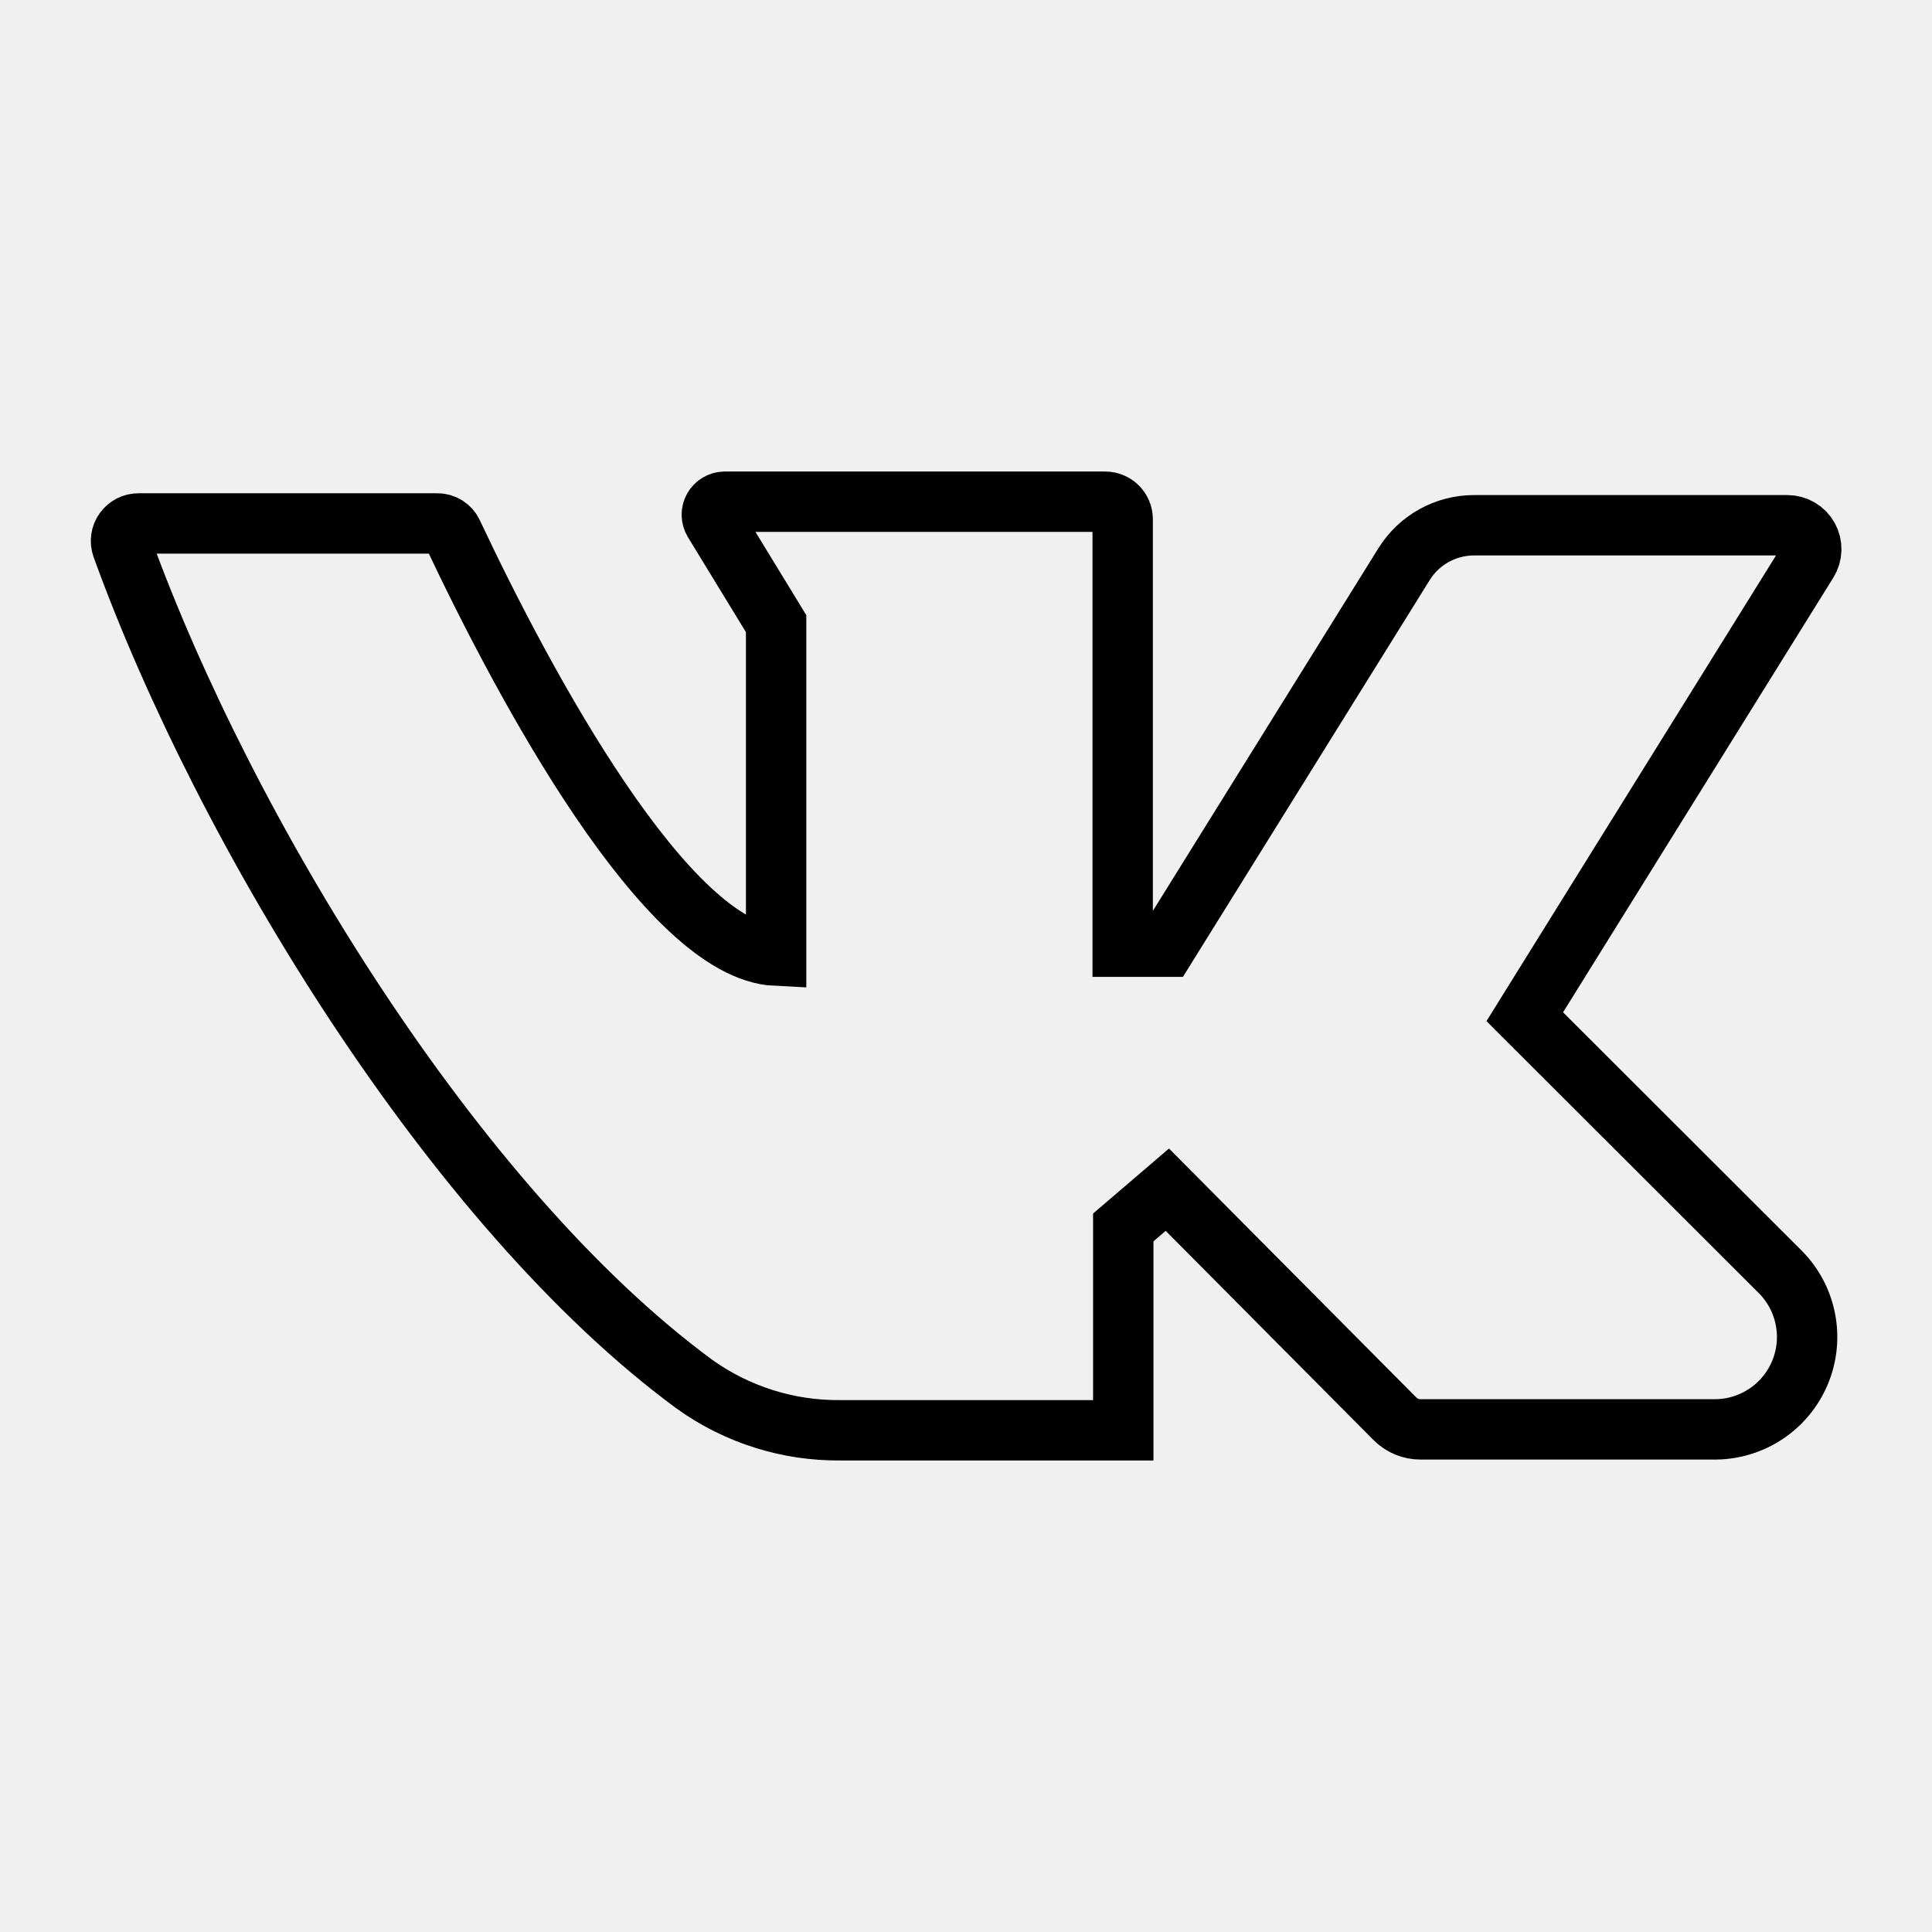
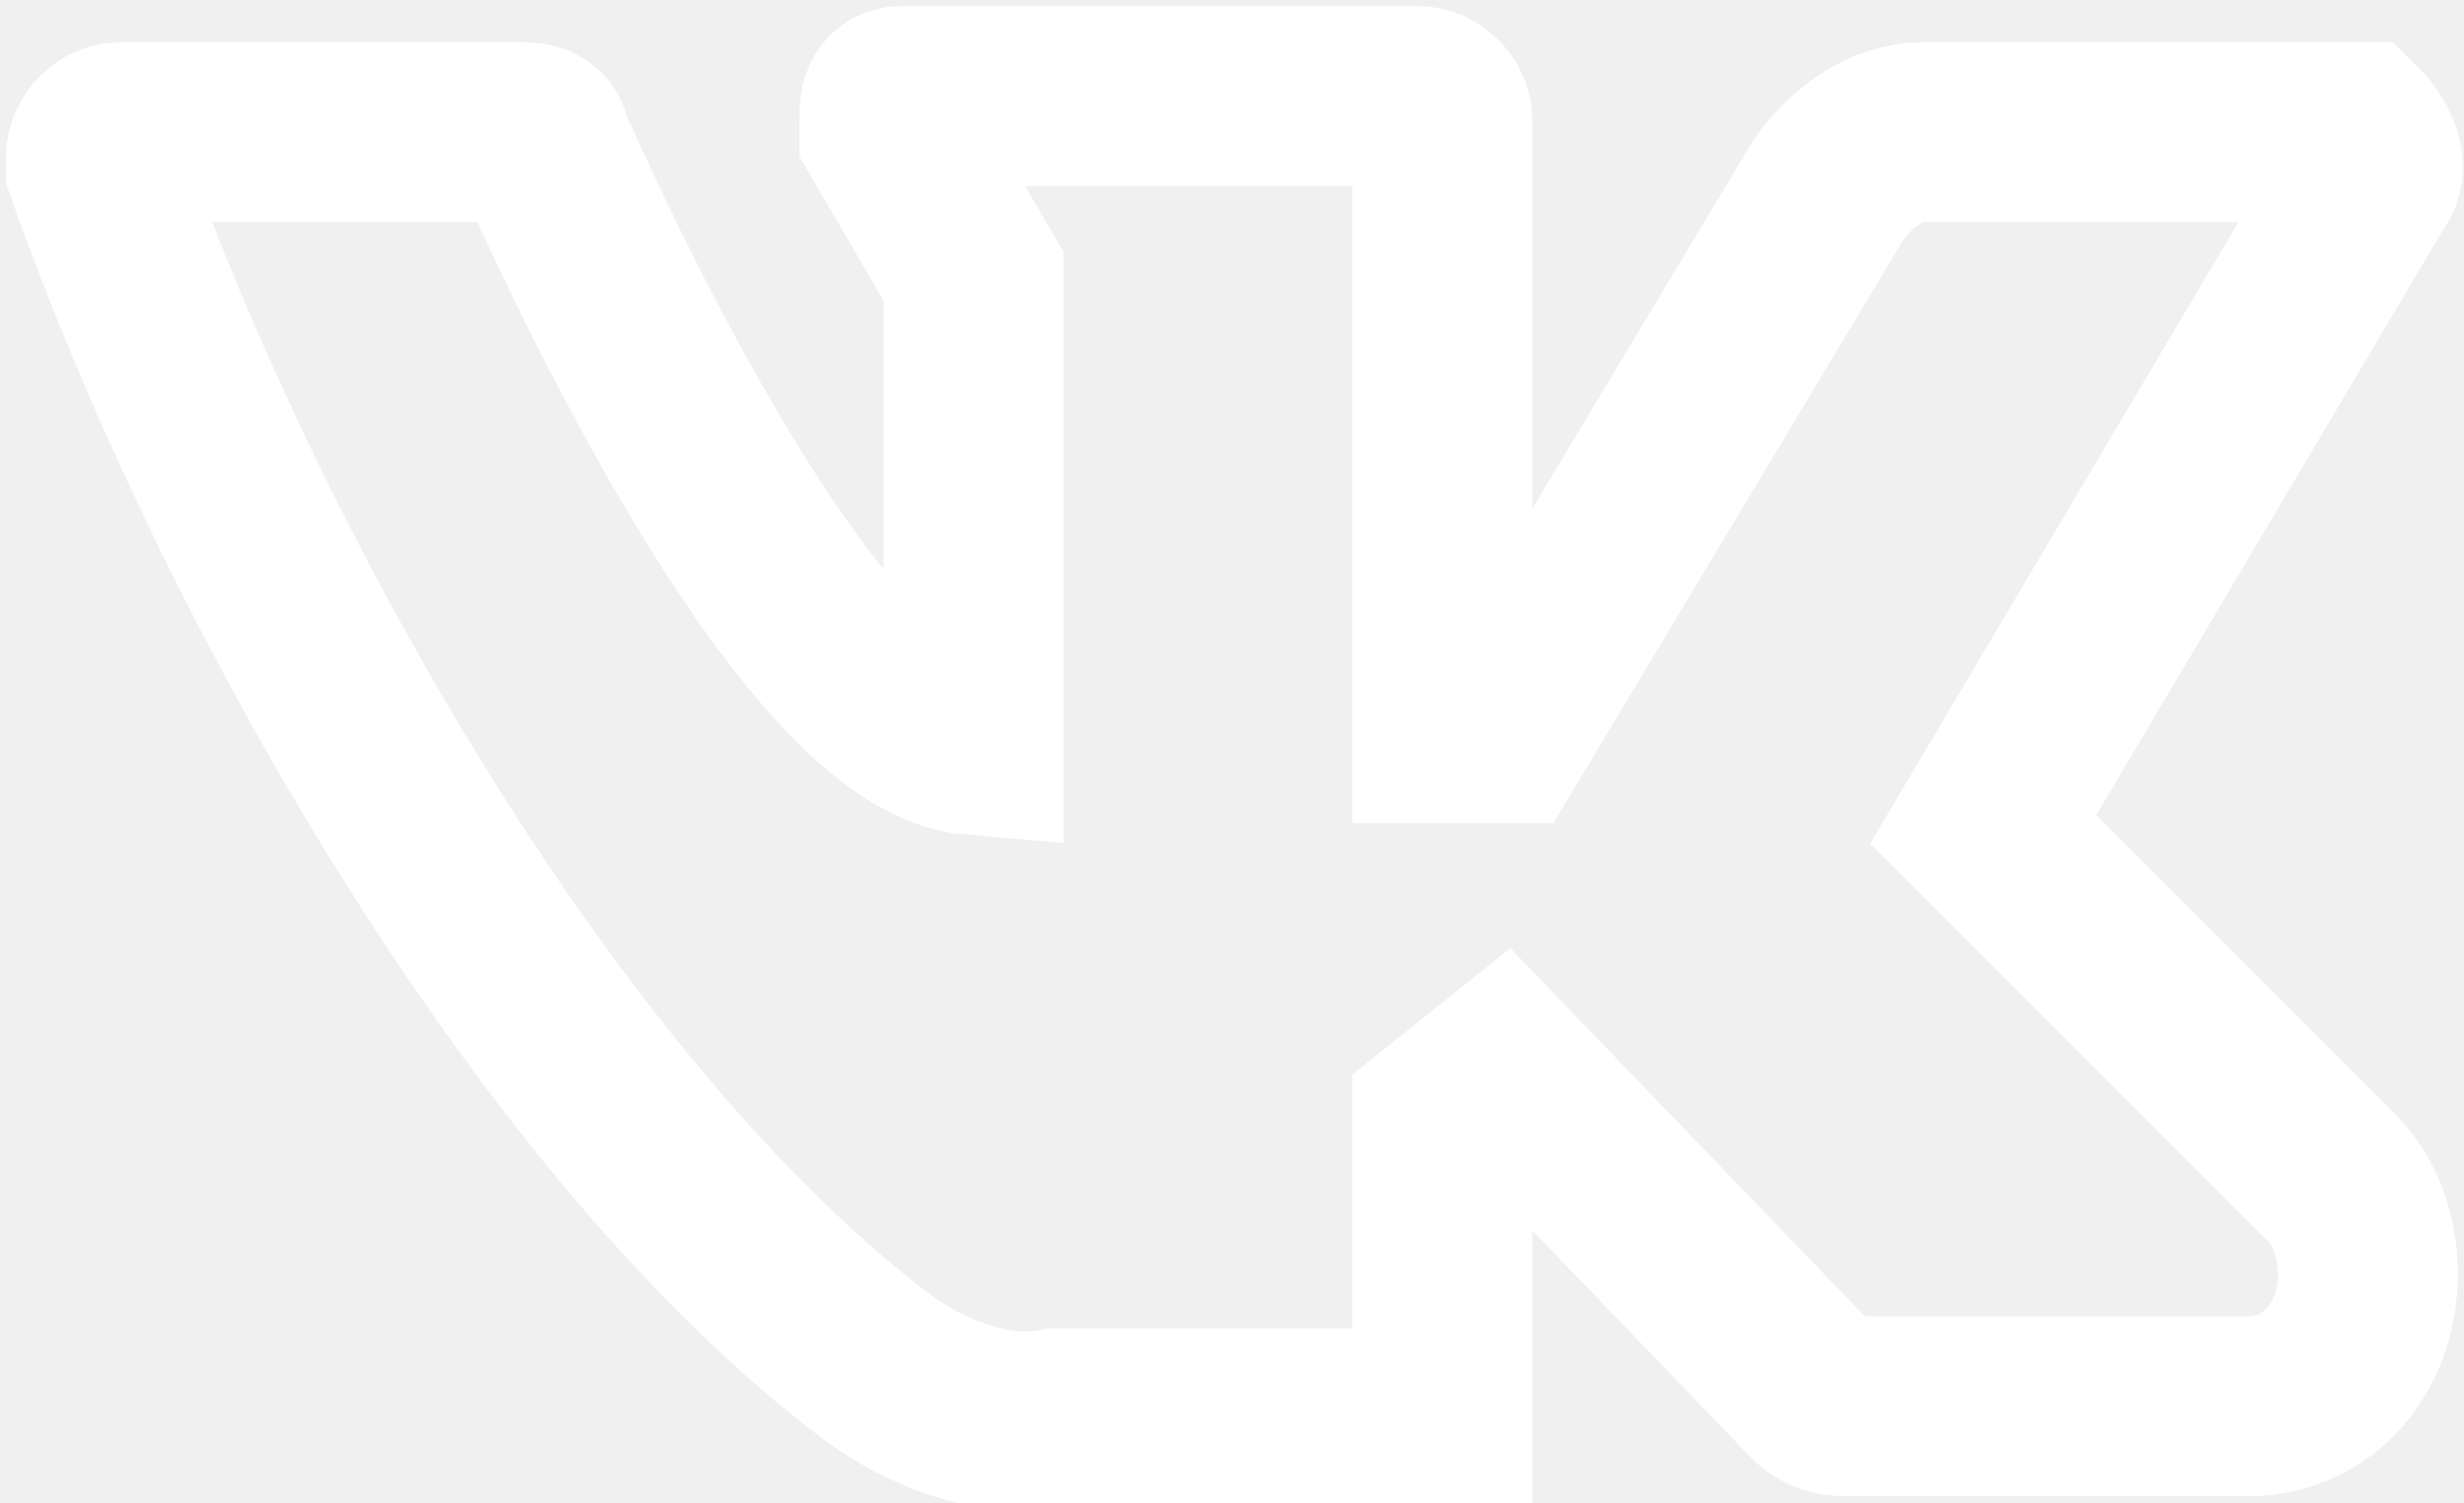
- <svg xmlns="http://www.w3.org/2000/svg" viewBox="0 0 64 64">
-   <defs>
-     <style>.cls-1{fill:none;stroke:#000;stroke-miterlimit:10;stroke-width:2px;}</style>
-   </defs>
-   <g data-name="Layer 2" id="Layer_2">
-     <path class="cls-1" d="M50.51,33.68l9.37-15.07a.79.79,0,0,0-.67-1.21H48.83a2.73,2.73,0,0,0-2.32,1.29L38.63,31.36H37.19V17.2a.58.58,0,0,0-.58-.58H24a.43.43,0,0,0-.36.65l2.07,3.39v11c-3.61-.17-8.31-8.88-10.72-14a.55.55,0,0,0-.51-.32H4.59a.58.58,0,0,0-.55.77C7.44,27.51,15.05,40,23,45.85a8.16,8.16,0,0,0,4.84,1.53h9.37V40.66l1.46-1.25L46.21,47a1.19,1.19,0,0,0,.85.35h9.77A3.06,3.06,0,0,0,59,42.16Z" />
+ <svg xmlns="http://www.w3.org/2000/svg" version="1.1" id="Слой_1" x="0px" y="0px" viewBox="0 0 20.5 12.5" style="enable-background:new 0 0 20.5 12.5;" xml:space="preserve">
+   <style type="text/css">
+ 	.st0{fill:none;stroke:#FFFFFF;stroke-width:1.497;stroke-miterlimit:10;}
+ </style>
+   <g id="Layer_2">
+     <path class="st0" d="M16.5,6.9l3.2-5.4c0.1-0.1,0-0.3-0.1-0.4h-0.1H16c-0.3,0-0.6,0.2-0.8,0.5l-2.7,4.5H12V1c0-0.1-0.1-0.2-0.2-0.2   l0,0H7.5C7.4,0.8,7.4,0.9,7.4,1v0.1l0.7,1.2v3.9C6.9,6.1,5.3,3,4.5,1.2c0-0.1-0.1-0.1-0.2-0.1H1c-0.1,0-0.2,0.1-0.2,0.2   c0,0,0,0,0,0.1c1.2,3.4,3.7,7.8,6.4,9.9c0.5,0.4,1.1,0.6,1.6,0.5h3.2V9.3l0.5-0.4l2.6,2.7c0.1,0.1,0.2,0.1,0.3,0.1h3.3   c0.6,0,1-0.5,1-1.1c0-0.3-0.1-0.6-0.3-0.8L16.5,6.9z" />
  </g>
</svg>
